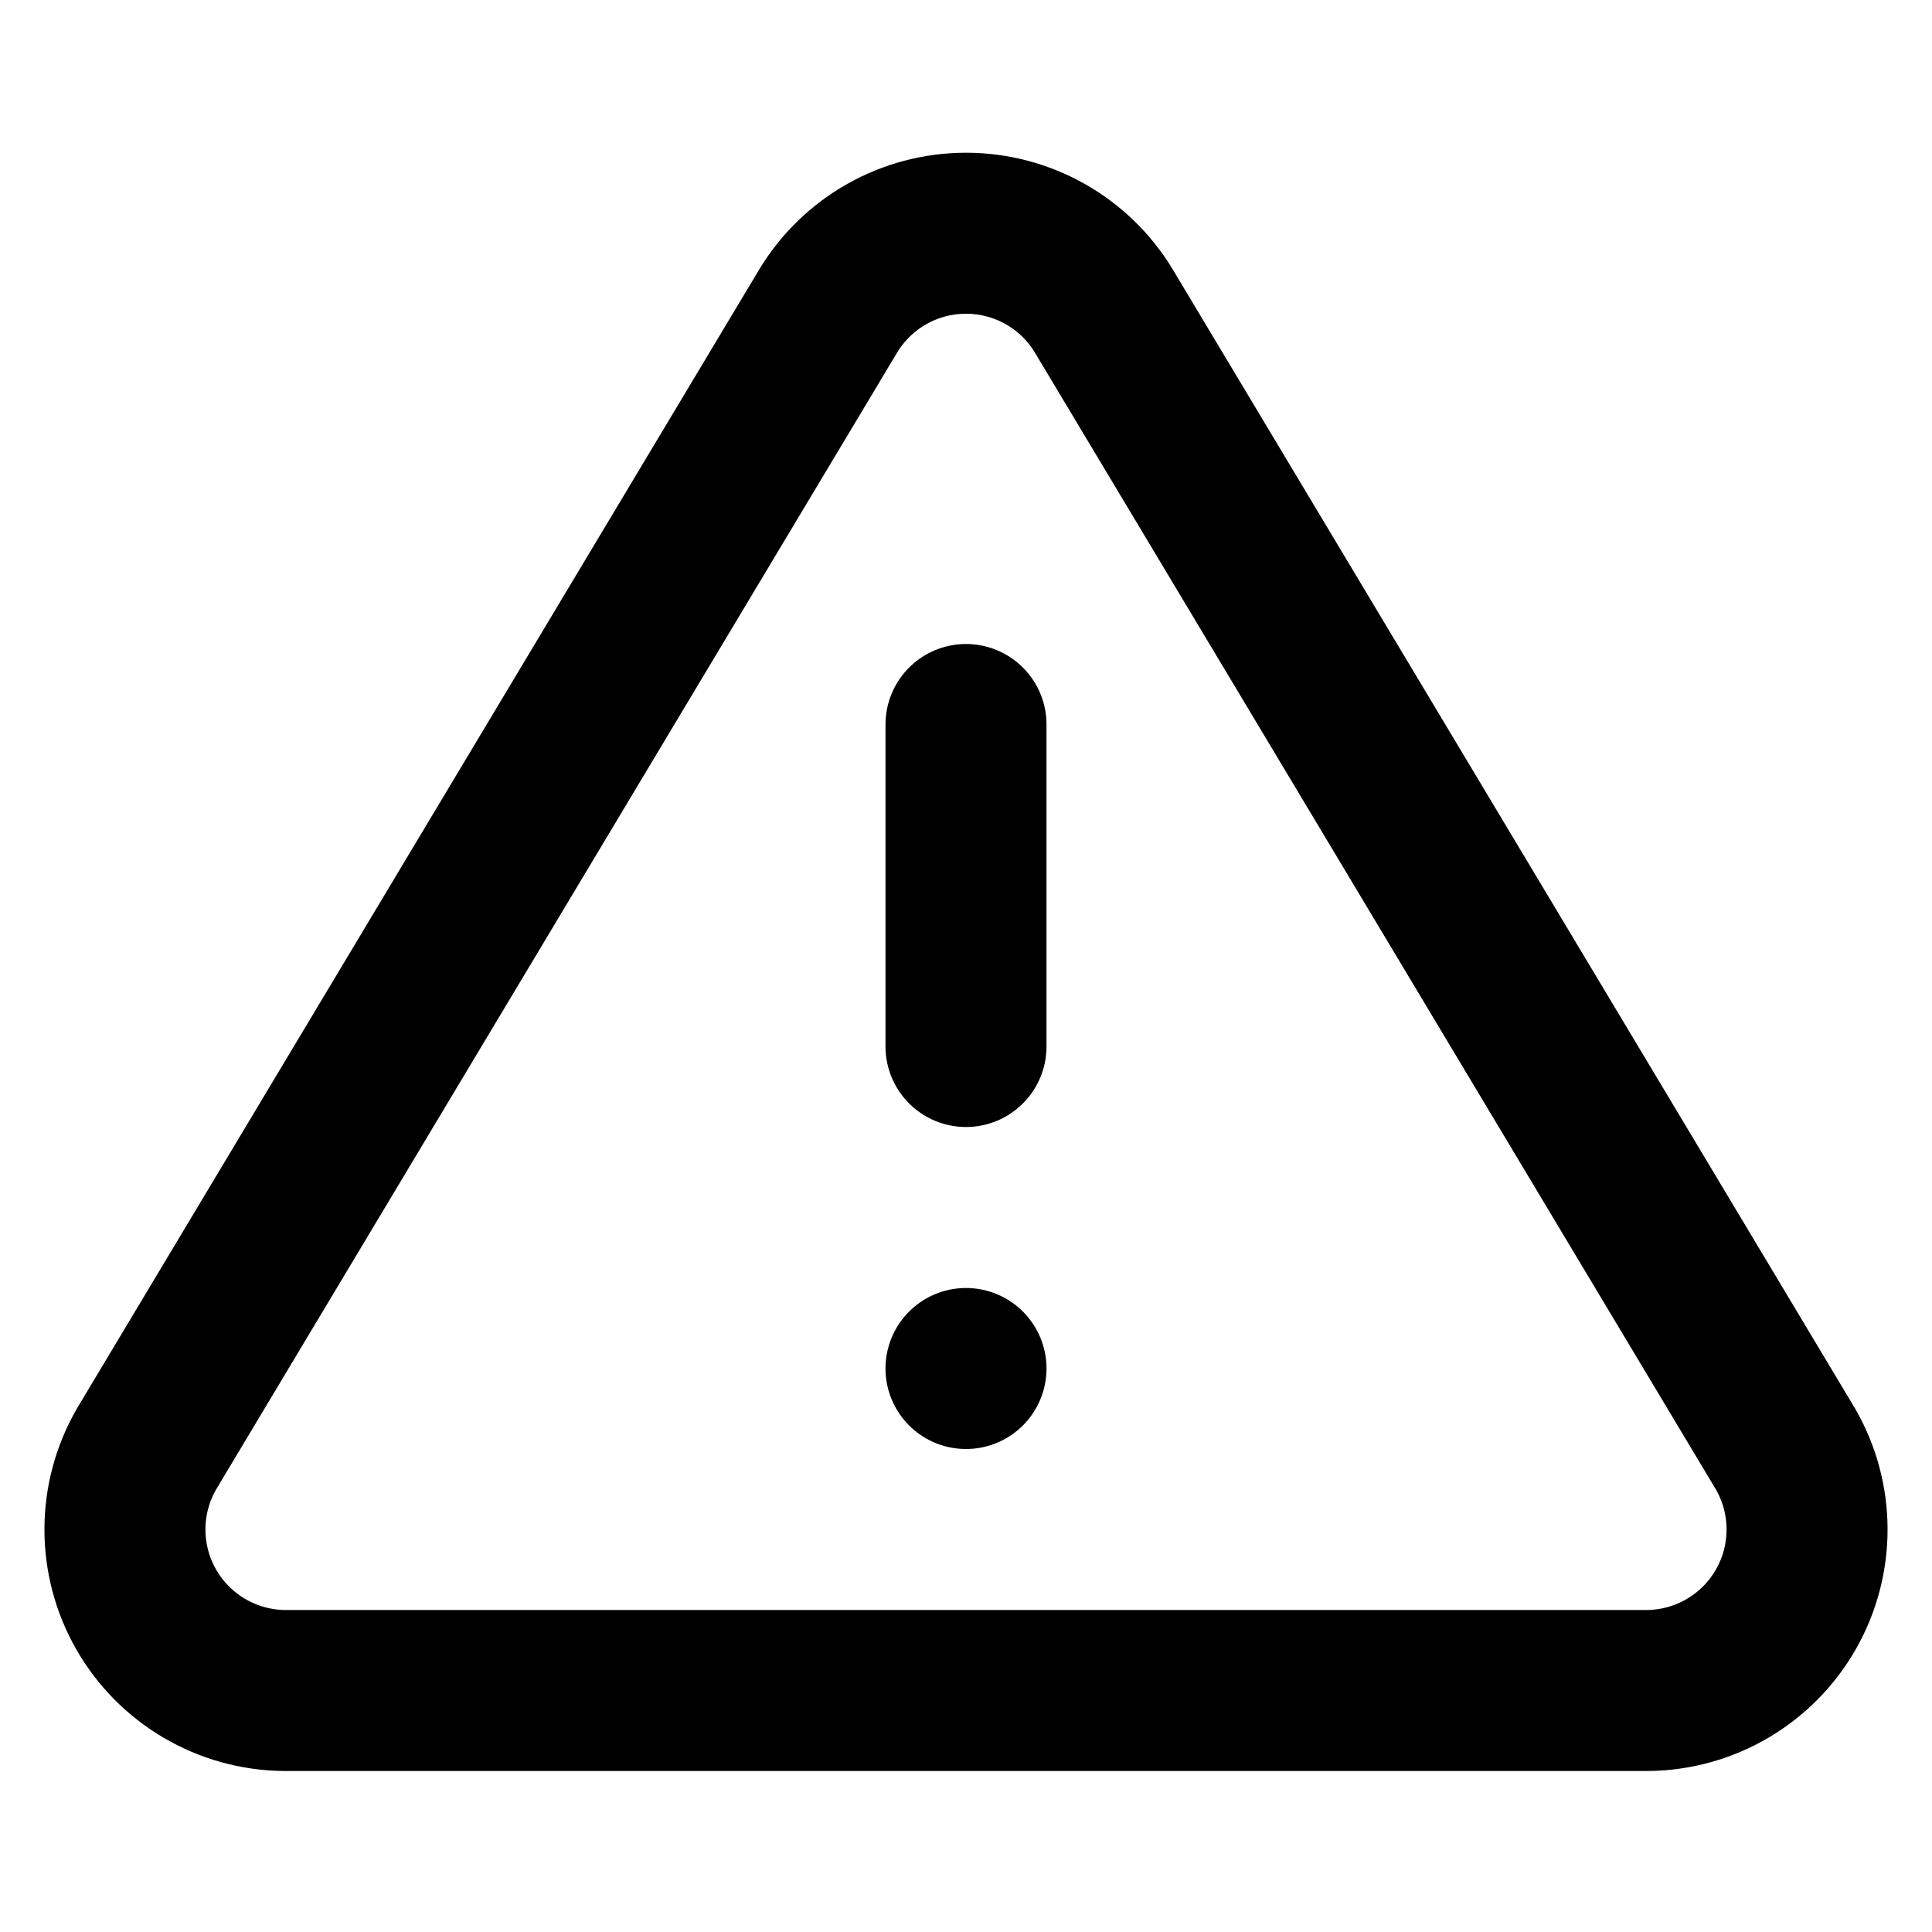
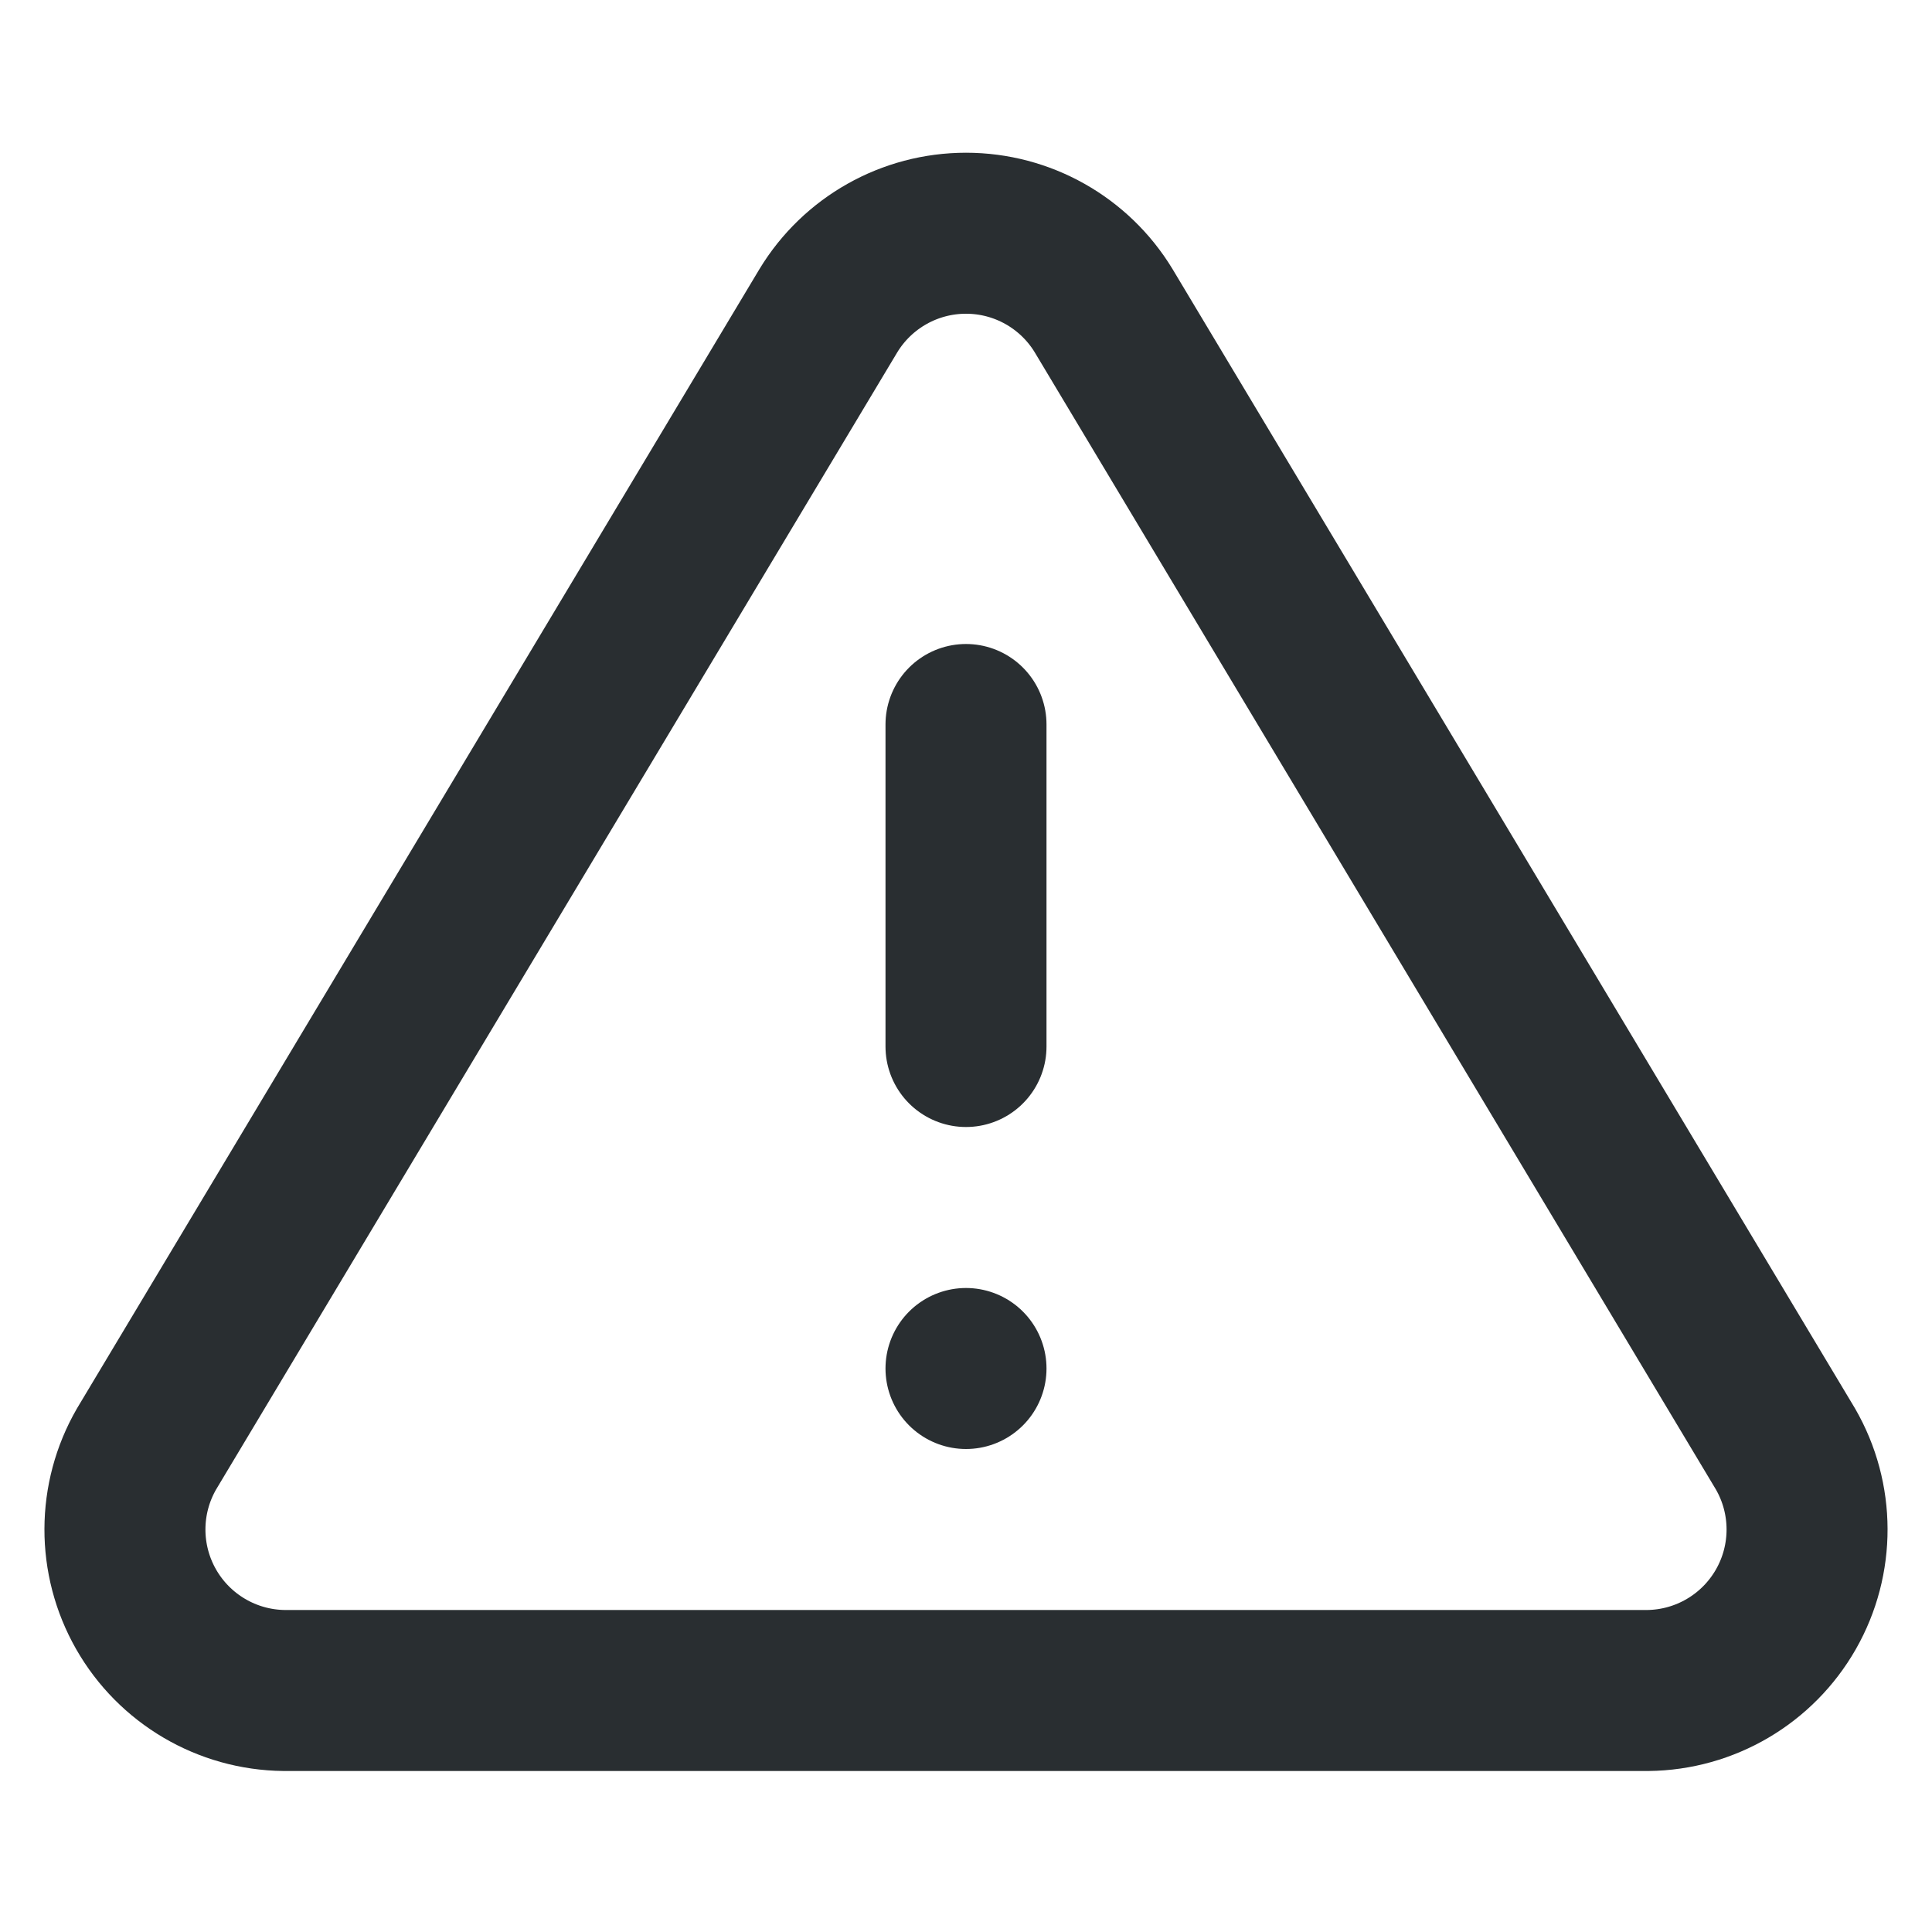
- <svg xmlns="http://www.w3.org/2000/svg" width="24" height="24" viewBox="0 0 24 24" fill="none" stroke="#000" stroke-width="2" stroke-linecap="round" stroke-linejoin="round">
+ <svg xmlns="http://www.w3.org/2000/svg" width="24" height="24" viewBox="0 0 24 24" fill="none" stroke="#292e31" stroke-width="2" stroke-linecap="round" stroke-linejoin="round">
  <path d="M10.29 3.86L1.82 18a2 2 0 0 0 1.71 3h16.94a2 2 0 0 0 1.71-3L13.71 3.86a2 2 0 0 0-3.42 0z" />
  <line x1="12" y1="9" x2="12" y2="13" />
  <line x1="12" y1="17" x2="12" y2="17" />
</svg>
